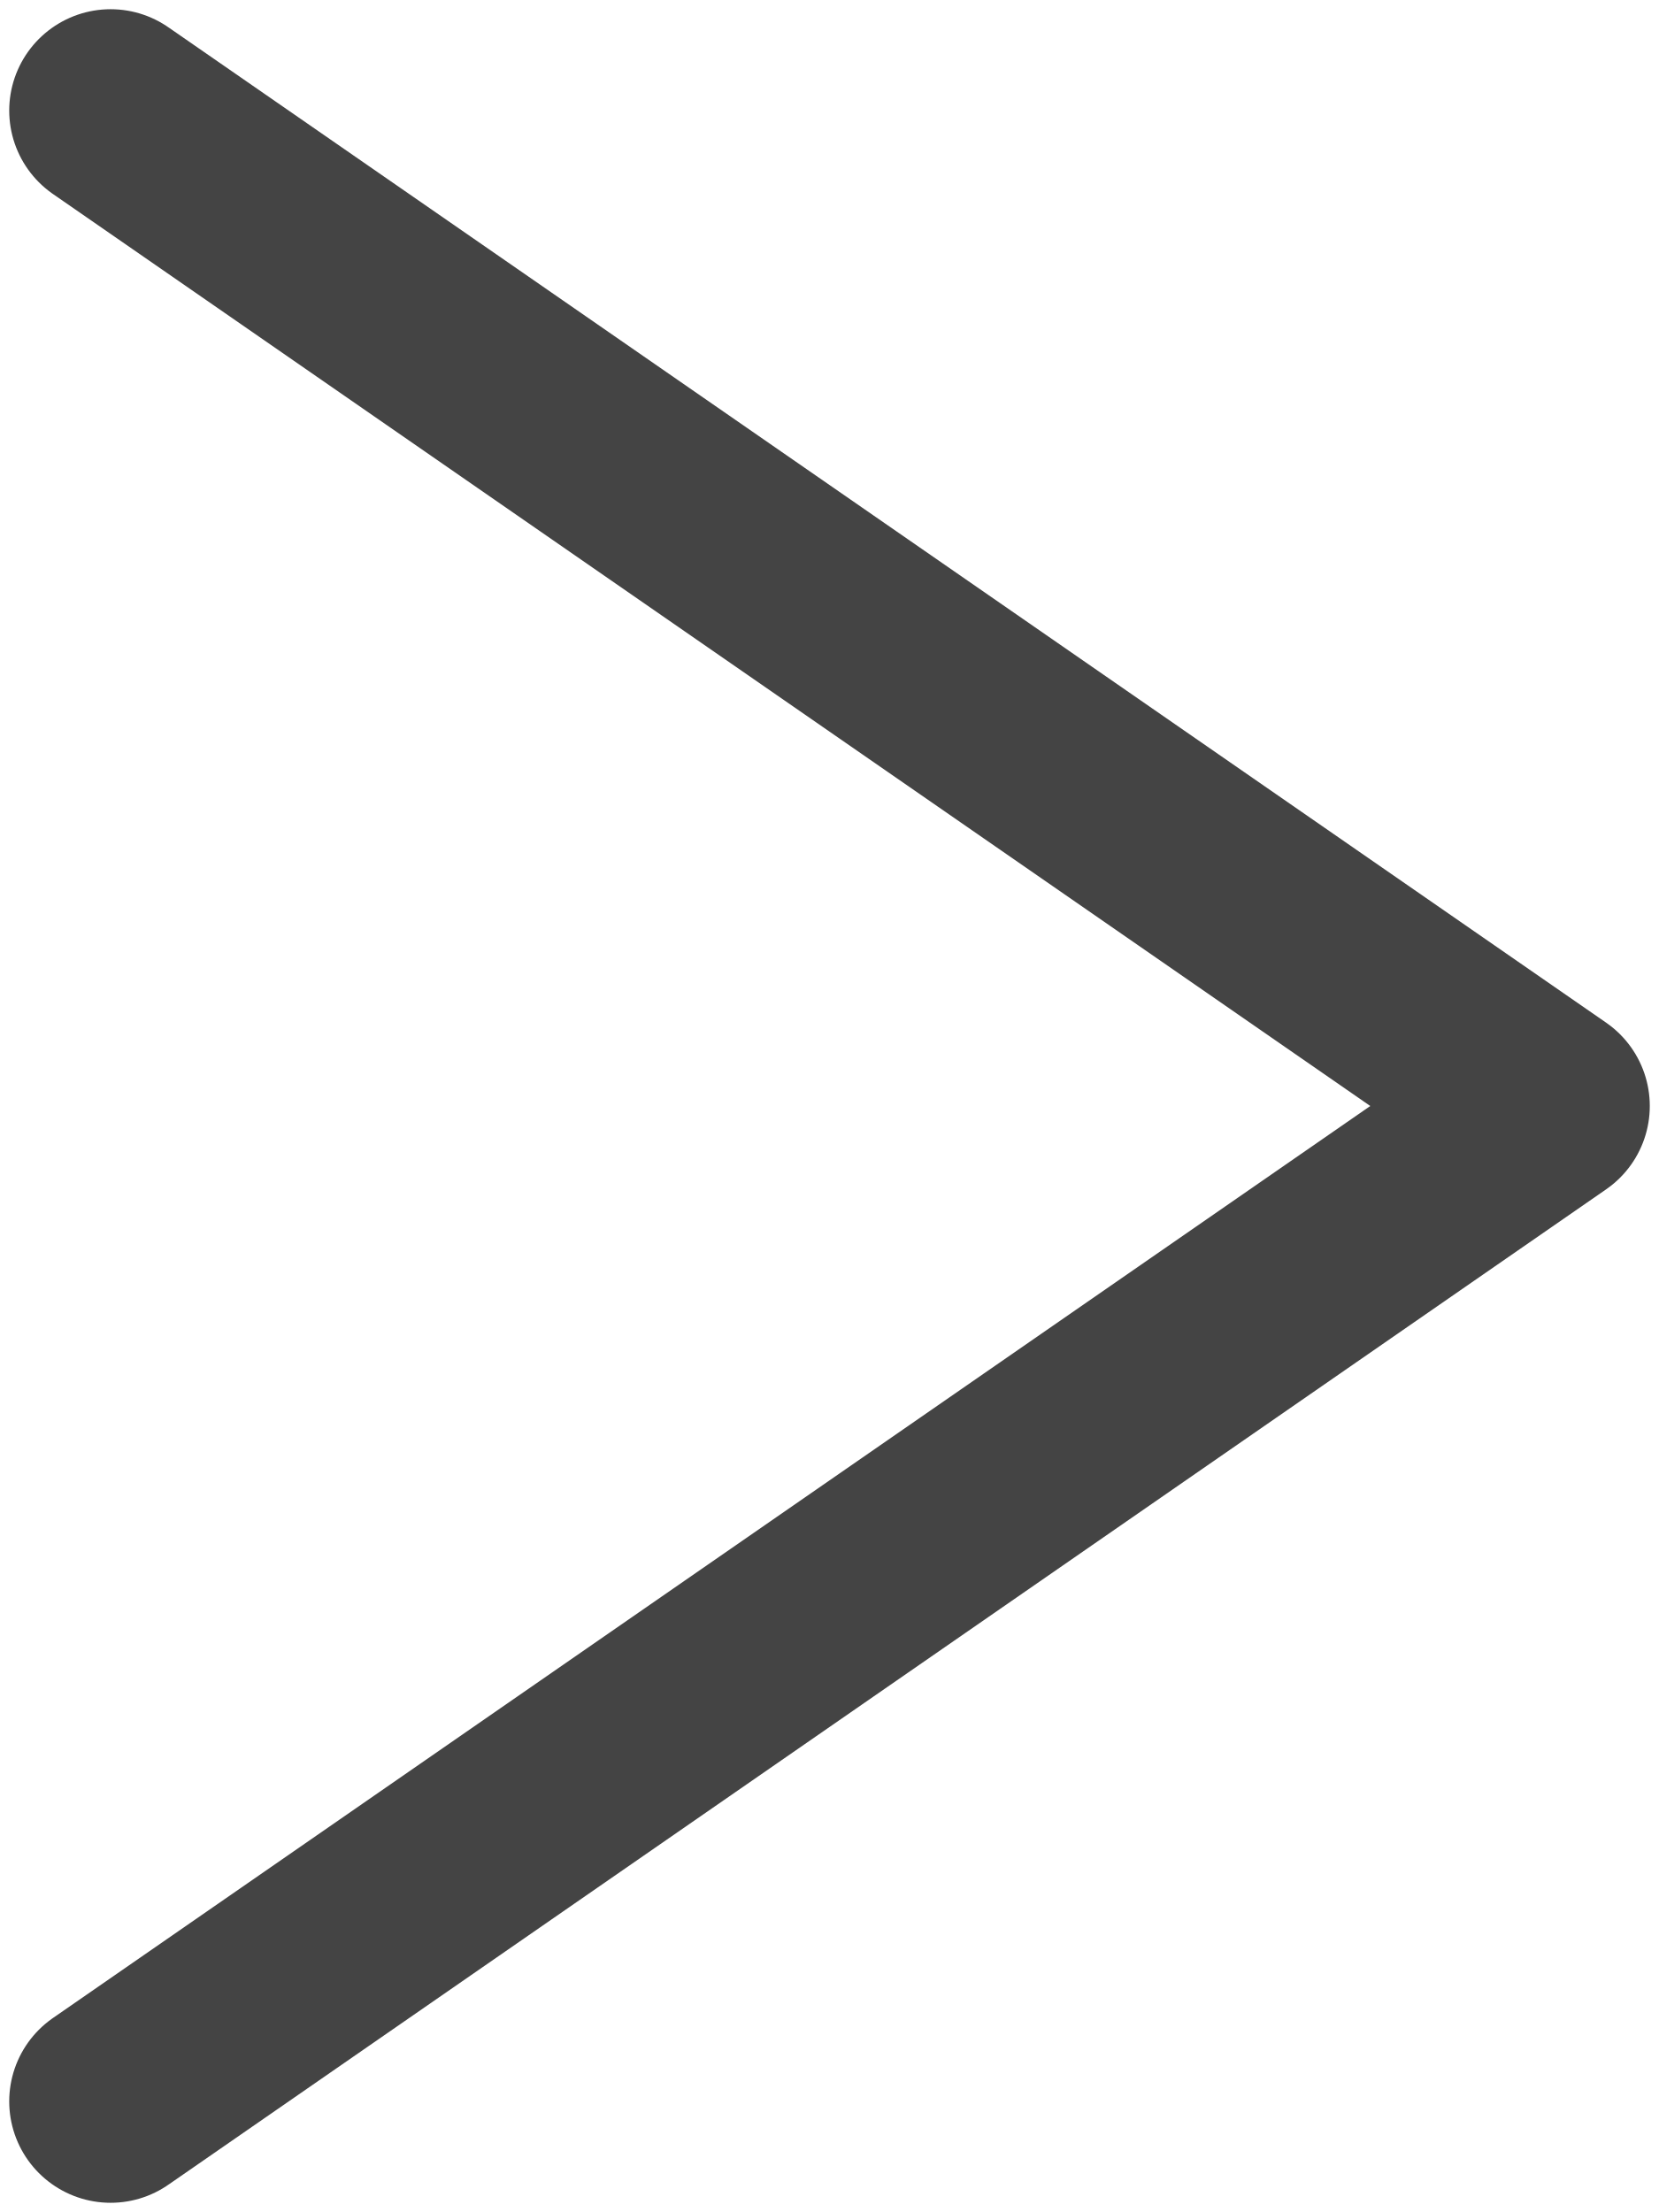
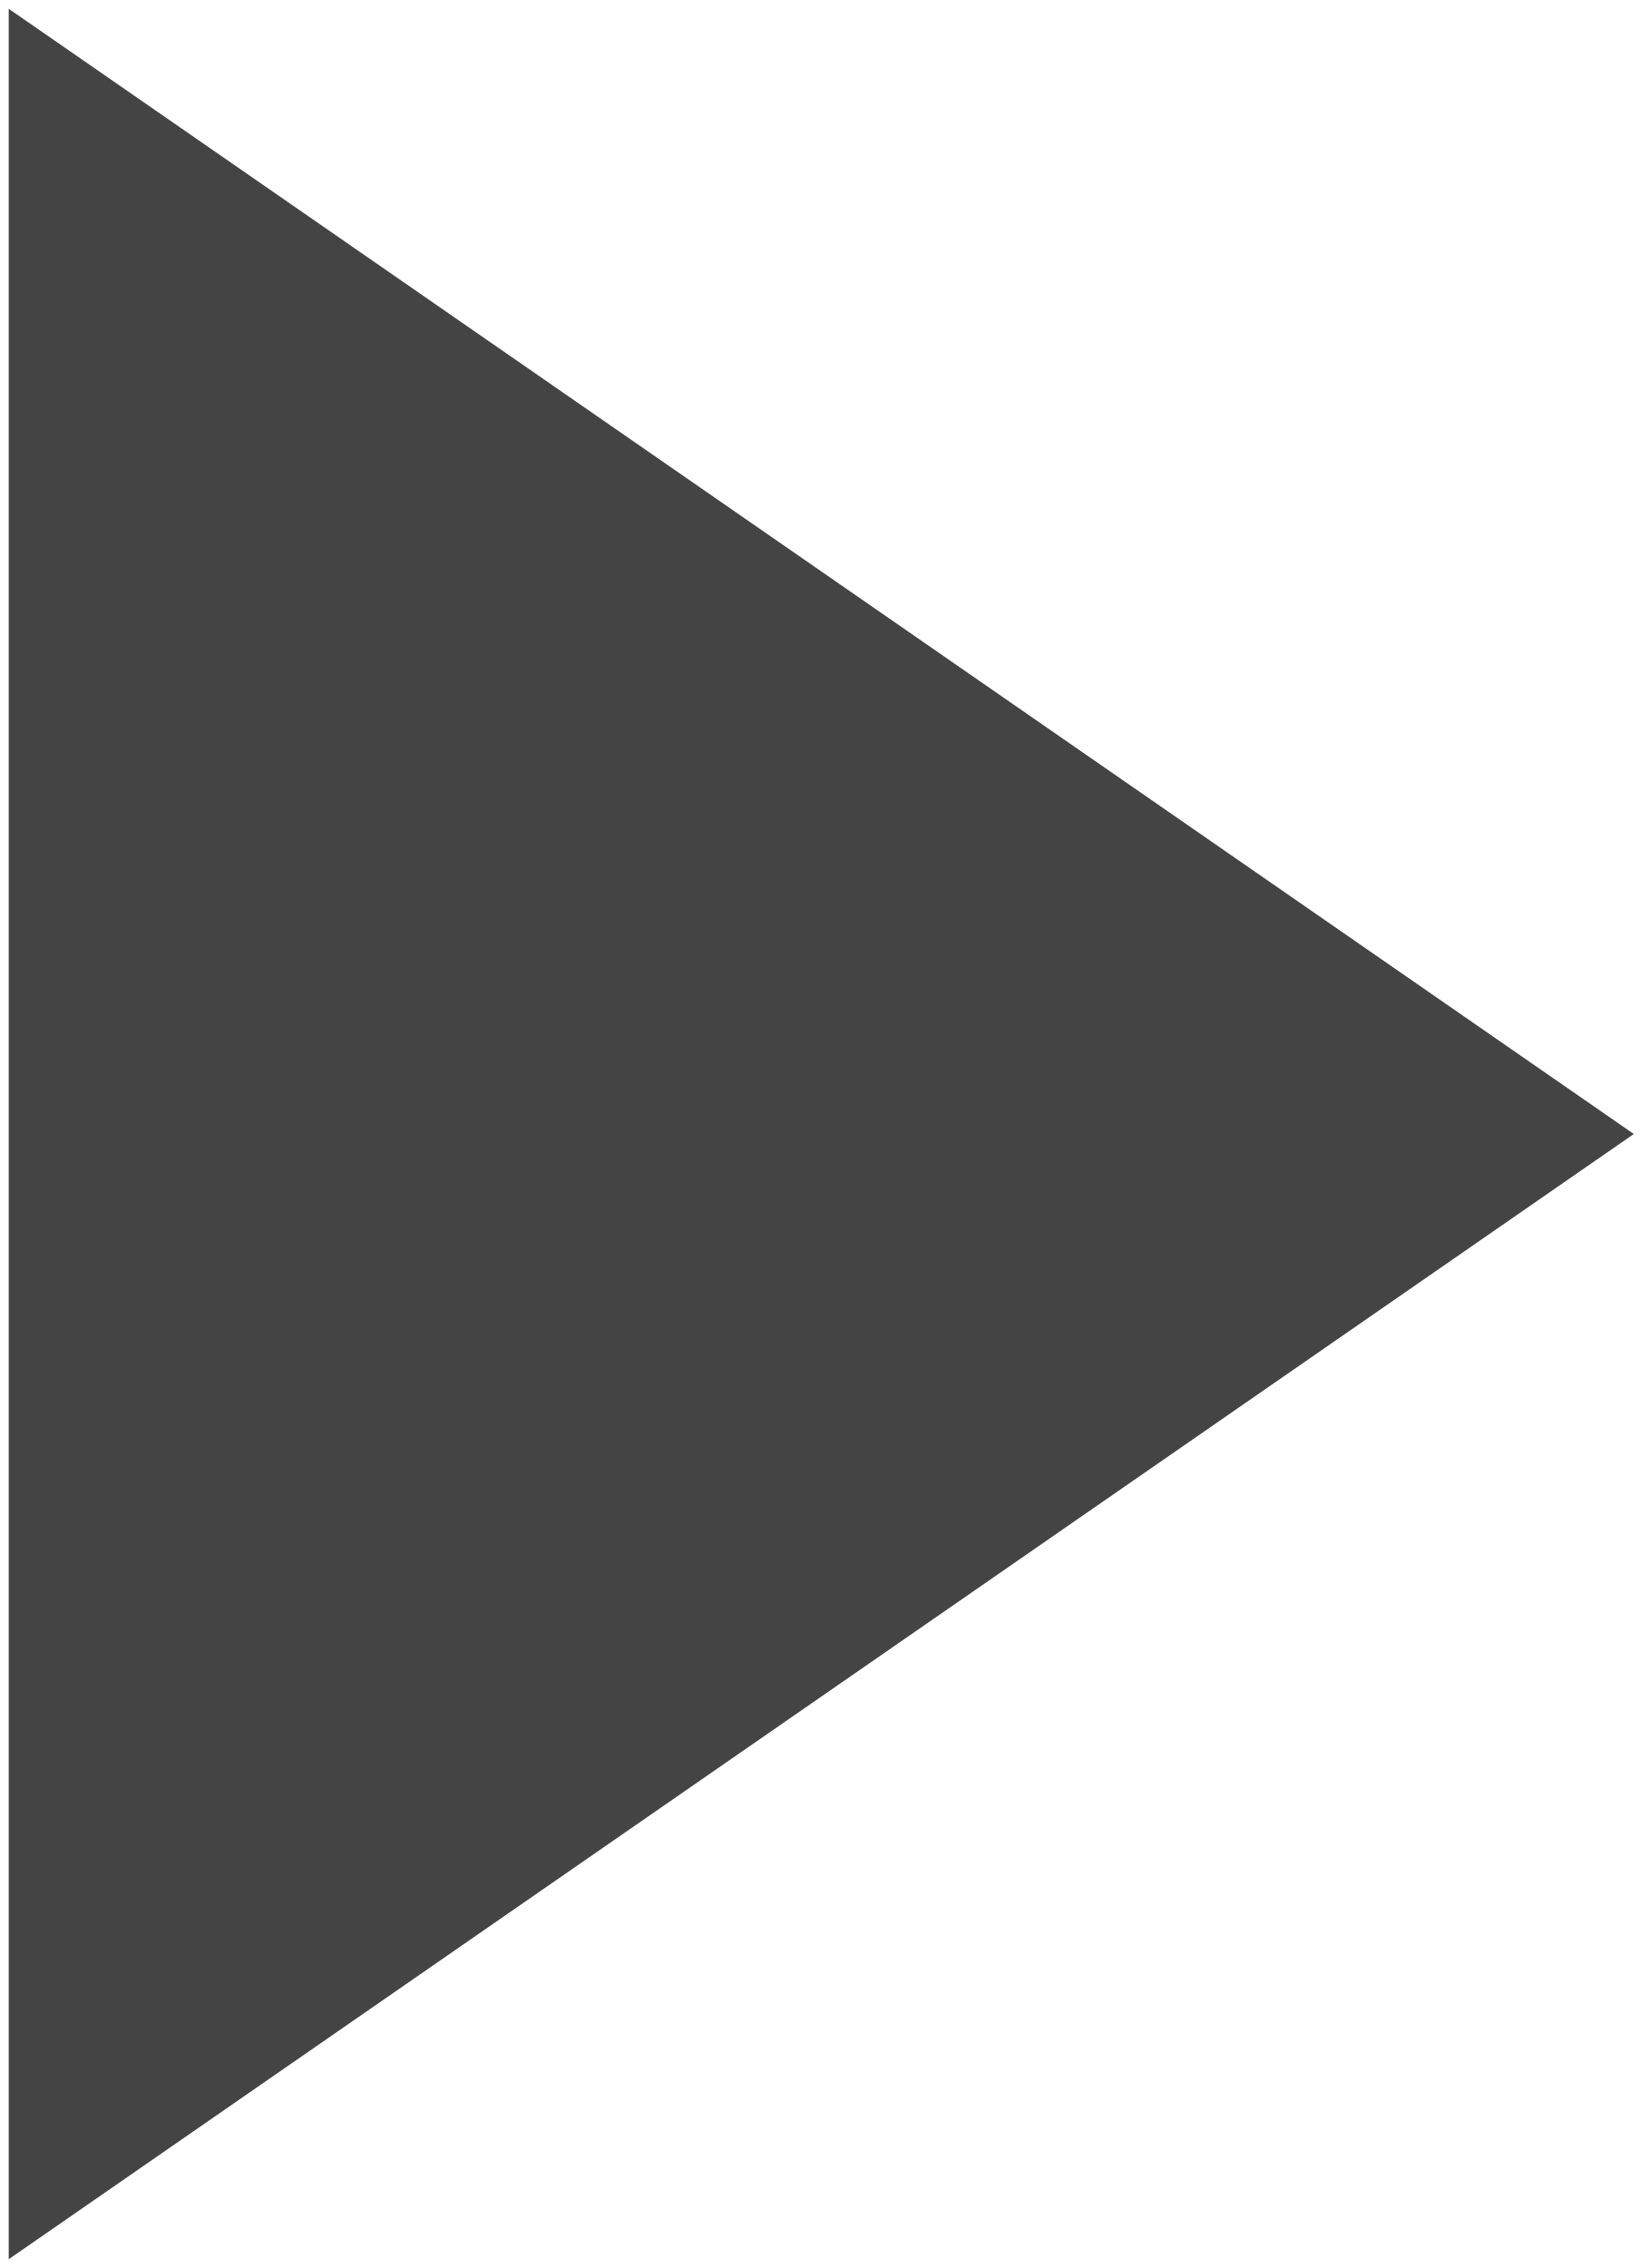
- <svg xmlns="http://www.w3.org/2000/svg" width="90px" height="120px" viewBox="0 0 90 120" version="1.1">
+ <svg xmlns="http://www.w3.org/2000/svg" width="94px" height="130px" viewBox="0 0 94 130" version="1.1">
  <defs />
-   <g id="Page-1" stroke="none" stroke-width="1" fill="none" fill-rule="evenodd" stroke-linecap="round" stroke-linejoin="round">
-     <polyline id="Triangle-Copy" stroke="#444444" stroke-width="11" transform="translate(45, 60) rotate(-180) translate(-45, -60) " points="84 114 6 60 84 6 84 6" />
+   <g id="Page-1" stroke="none" stroke-width="1" fill="none" fill-rule="evenodd">
+     <polygon id="next" stroke="#444444" stroke-width="11" fill="#444444" transform="translate(45, 65) rotate(180) translate(-45, -65) " points="84 119 6 65 84 11" />
  </g>
</svg>
